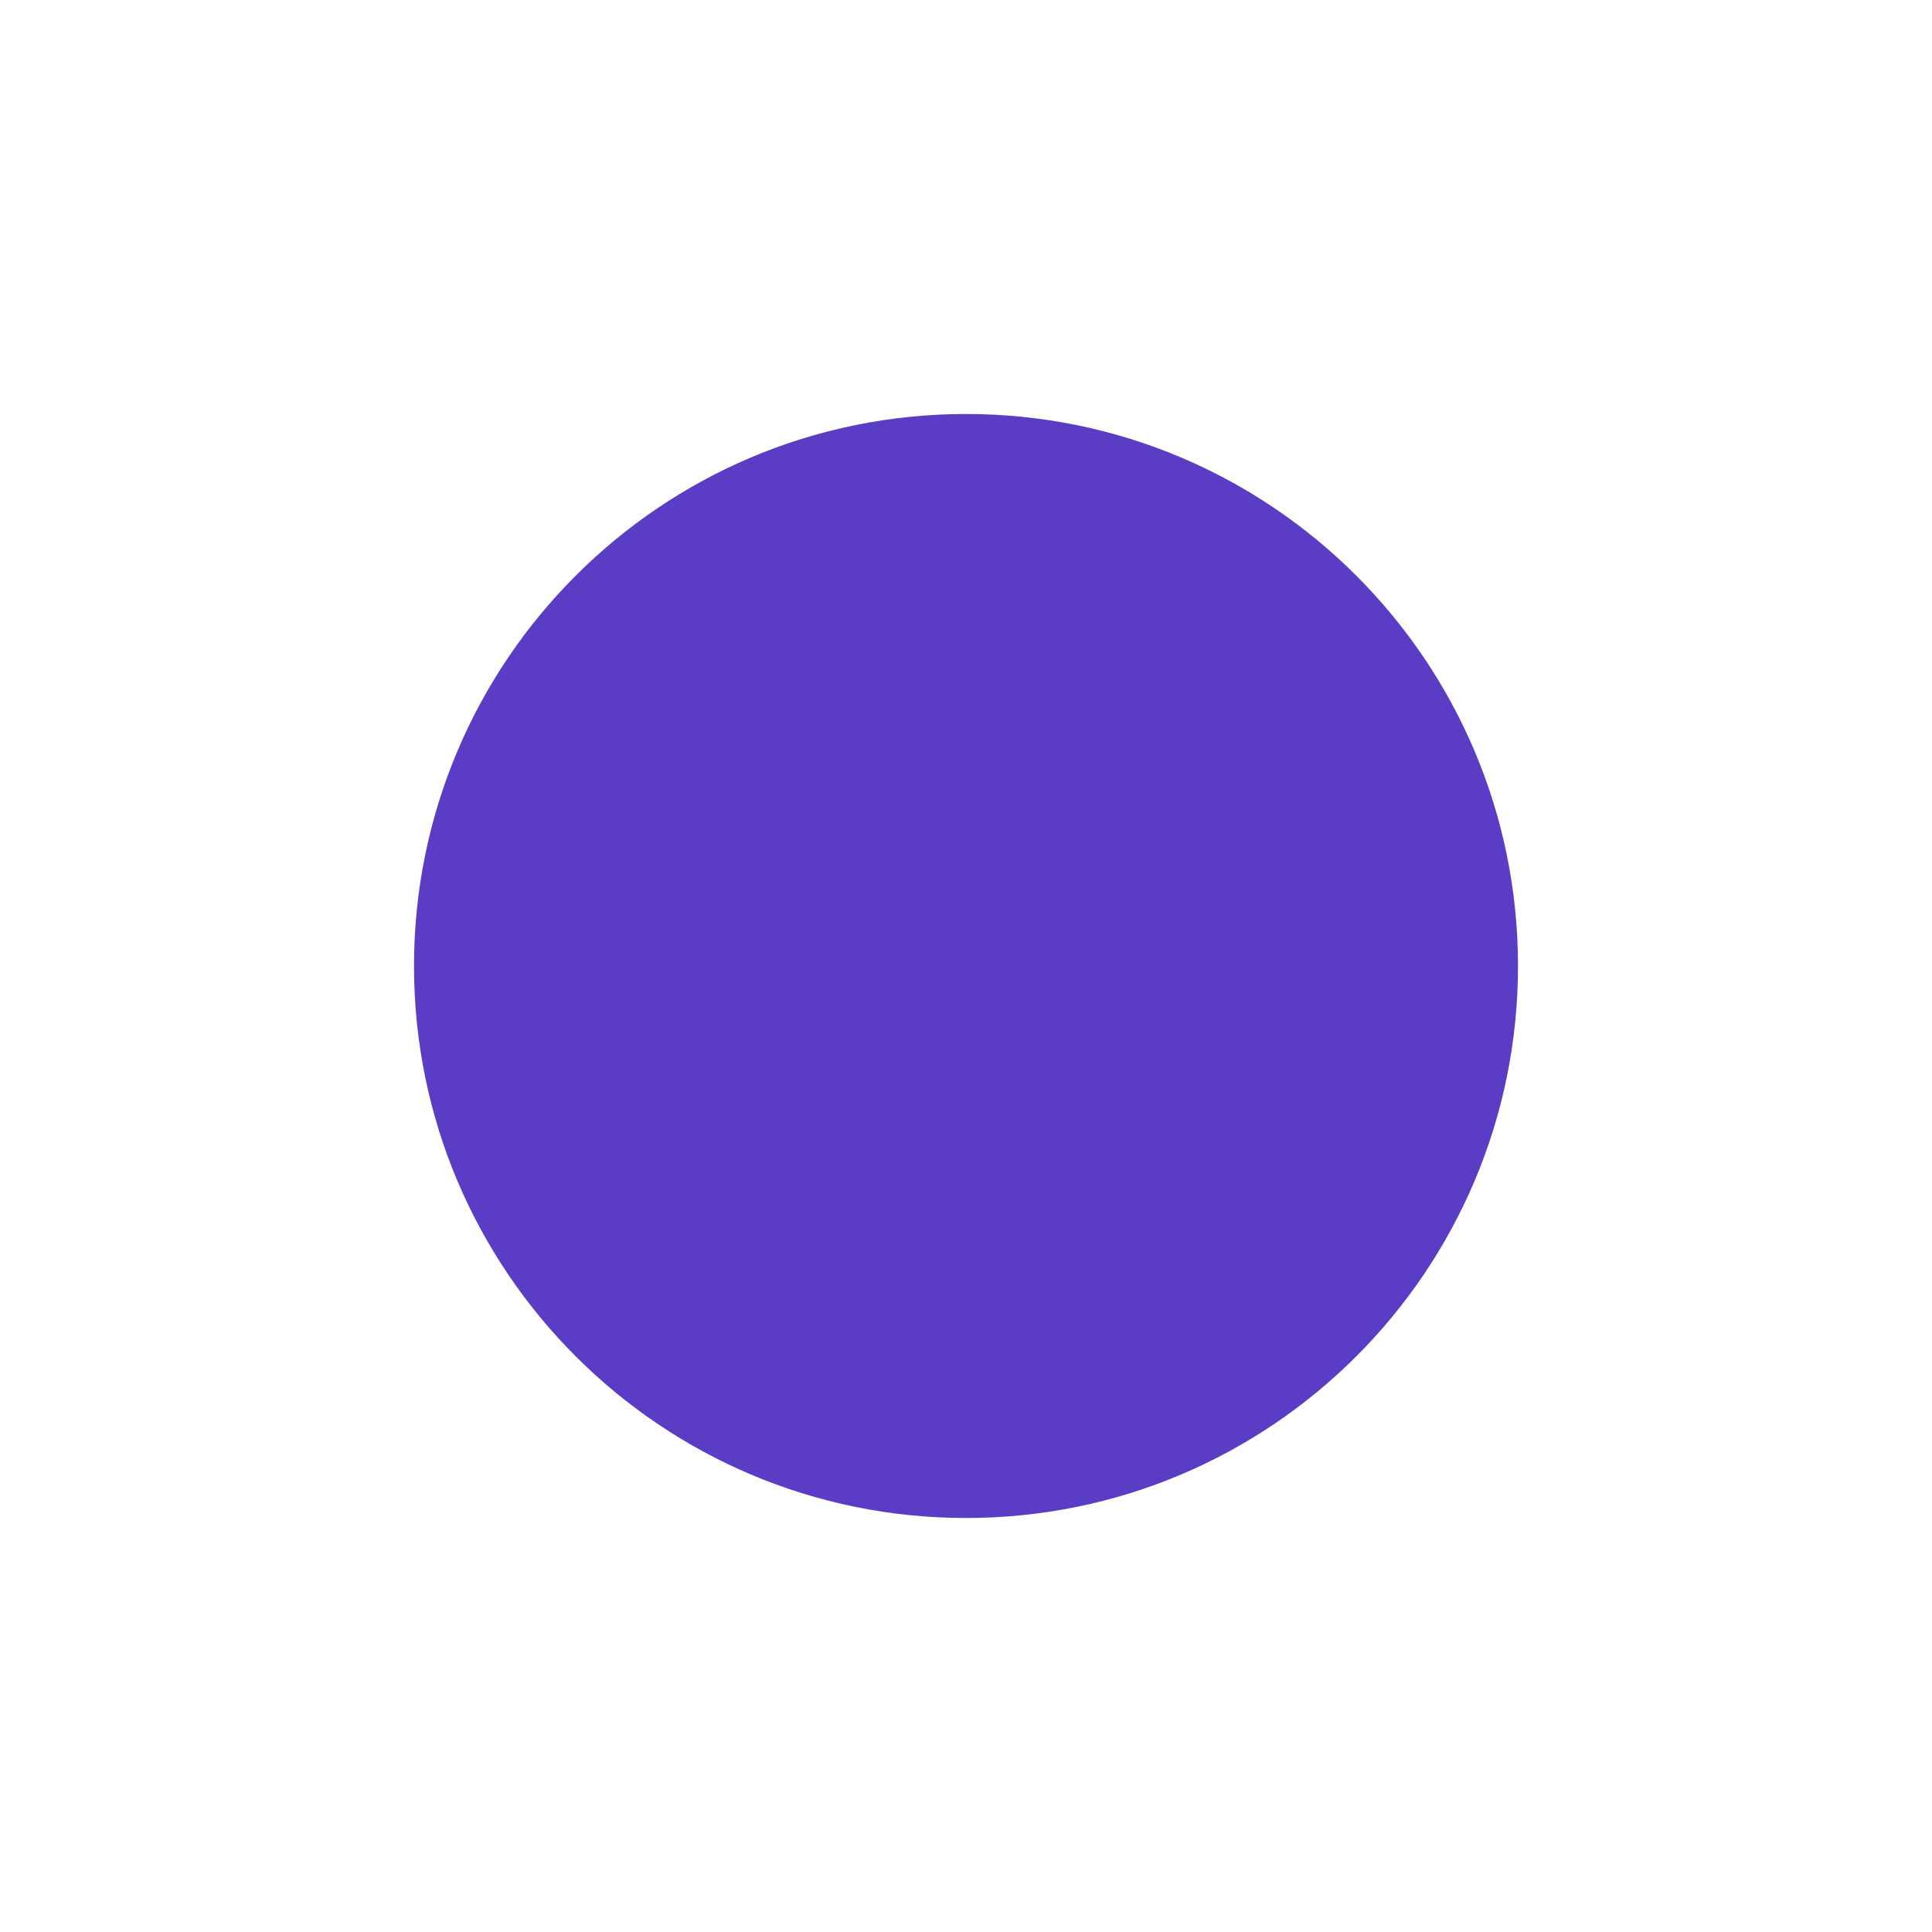
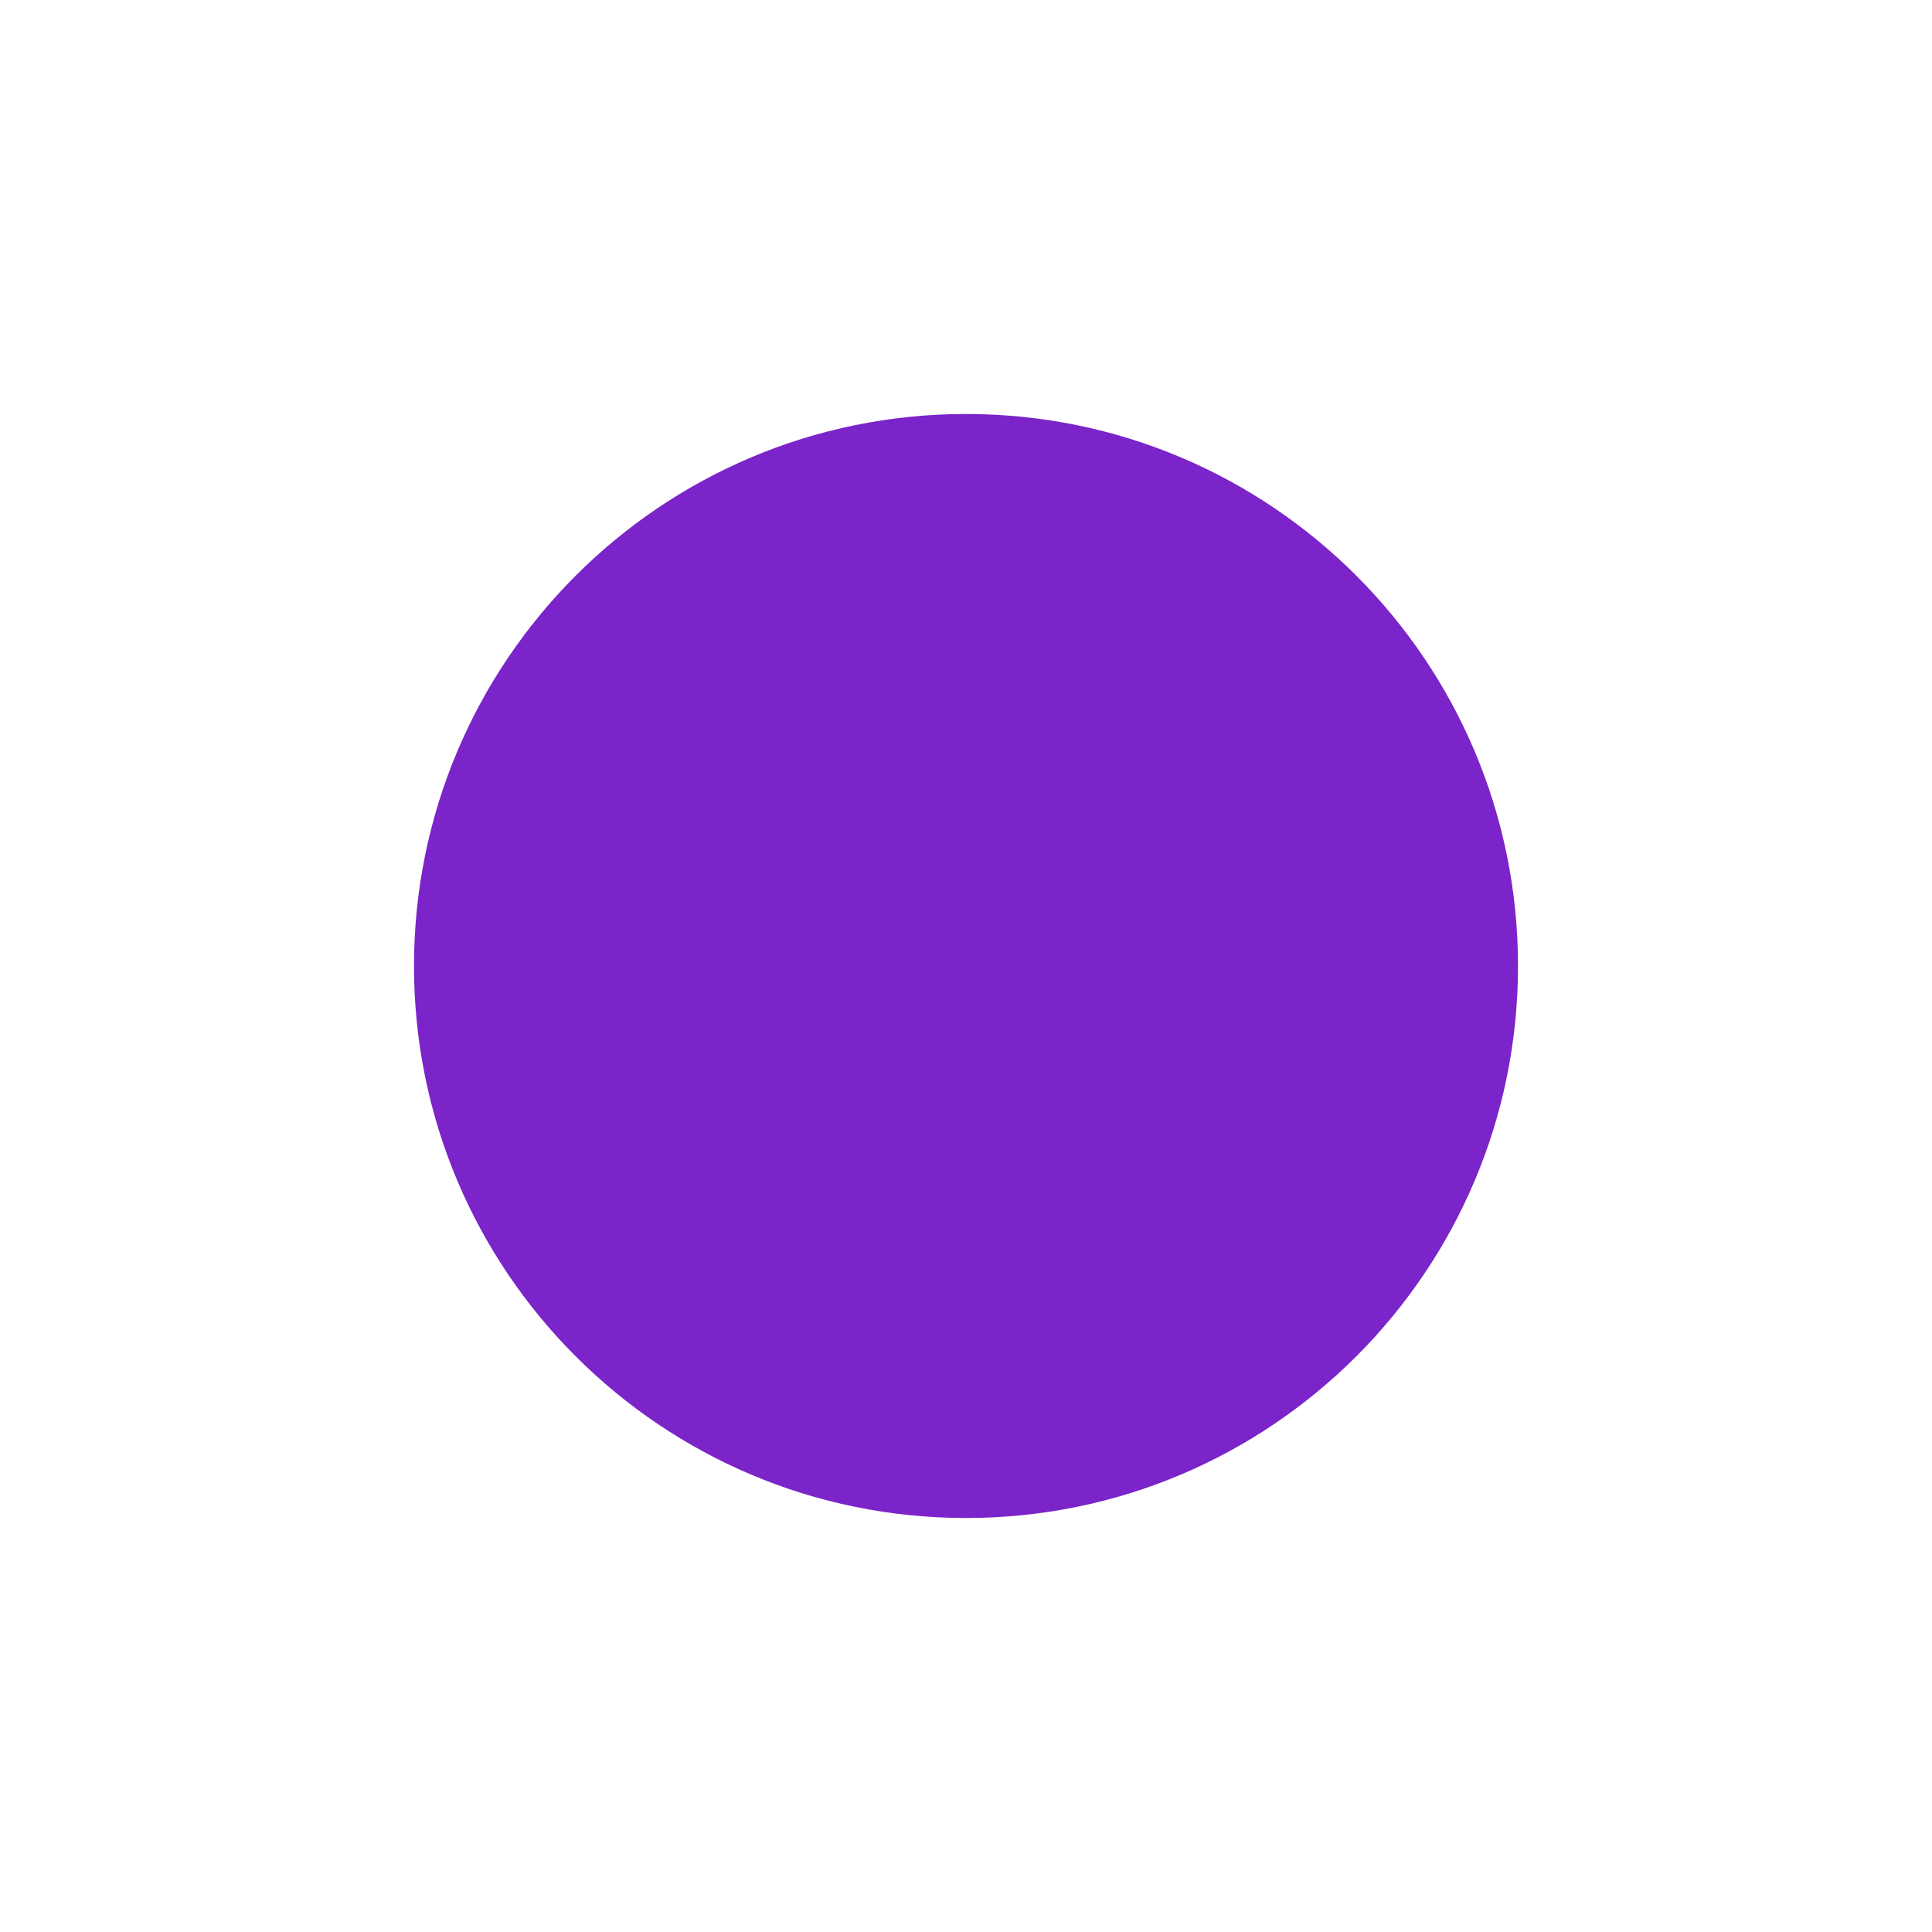
<svg xmlns="http://www.w3.org/2000/svg" version="1.1" id="Vrstva_1" x="0px" y="0px" viewBox="0 0 14 14" enable-background="new 0 0 14 14" xml:space="preserve">
  <g>
-     <circle fill="#5B3CC4" cx="7" cy="7" r="4" />
+     <circle fill="#7A24C9" cx="7" cy="7" r="4" />
  </g>
</svg>
